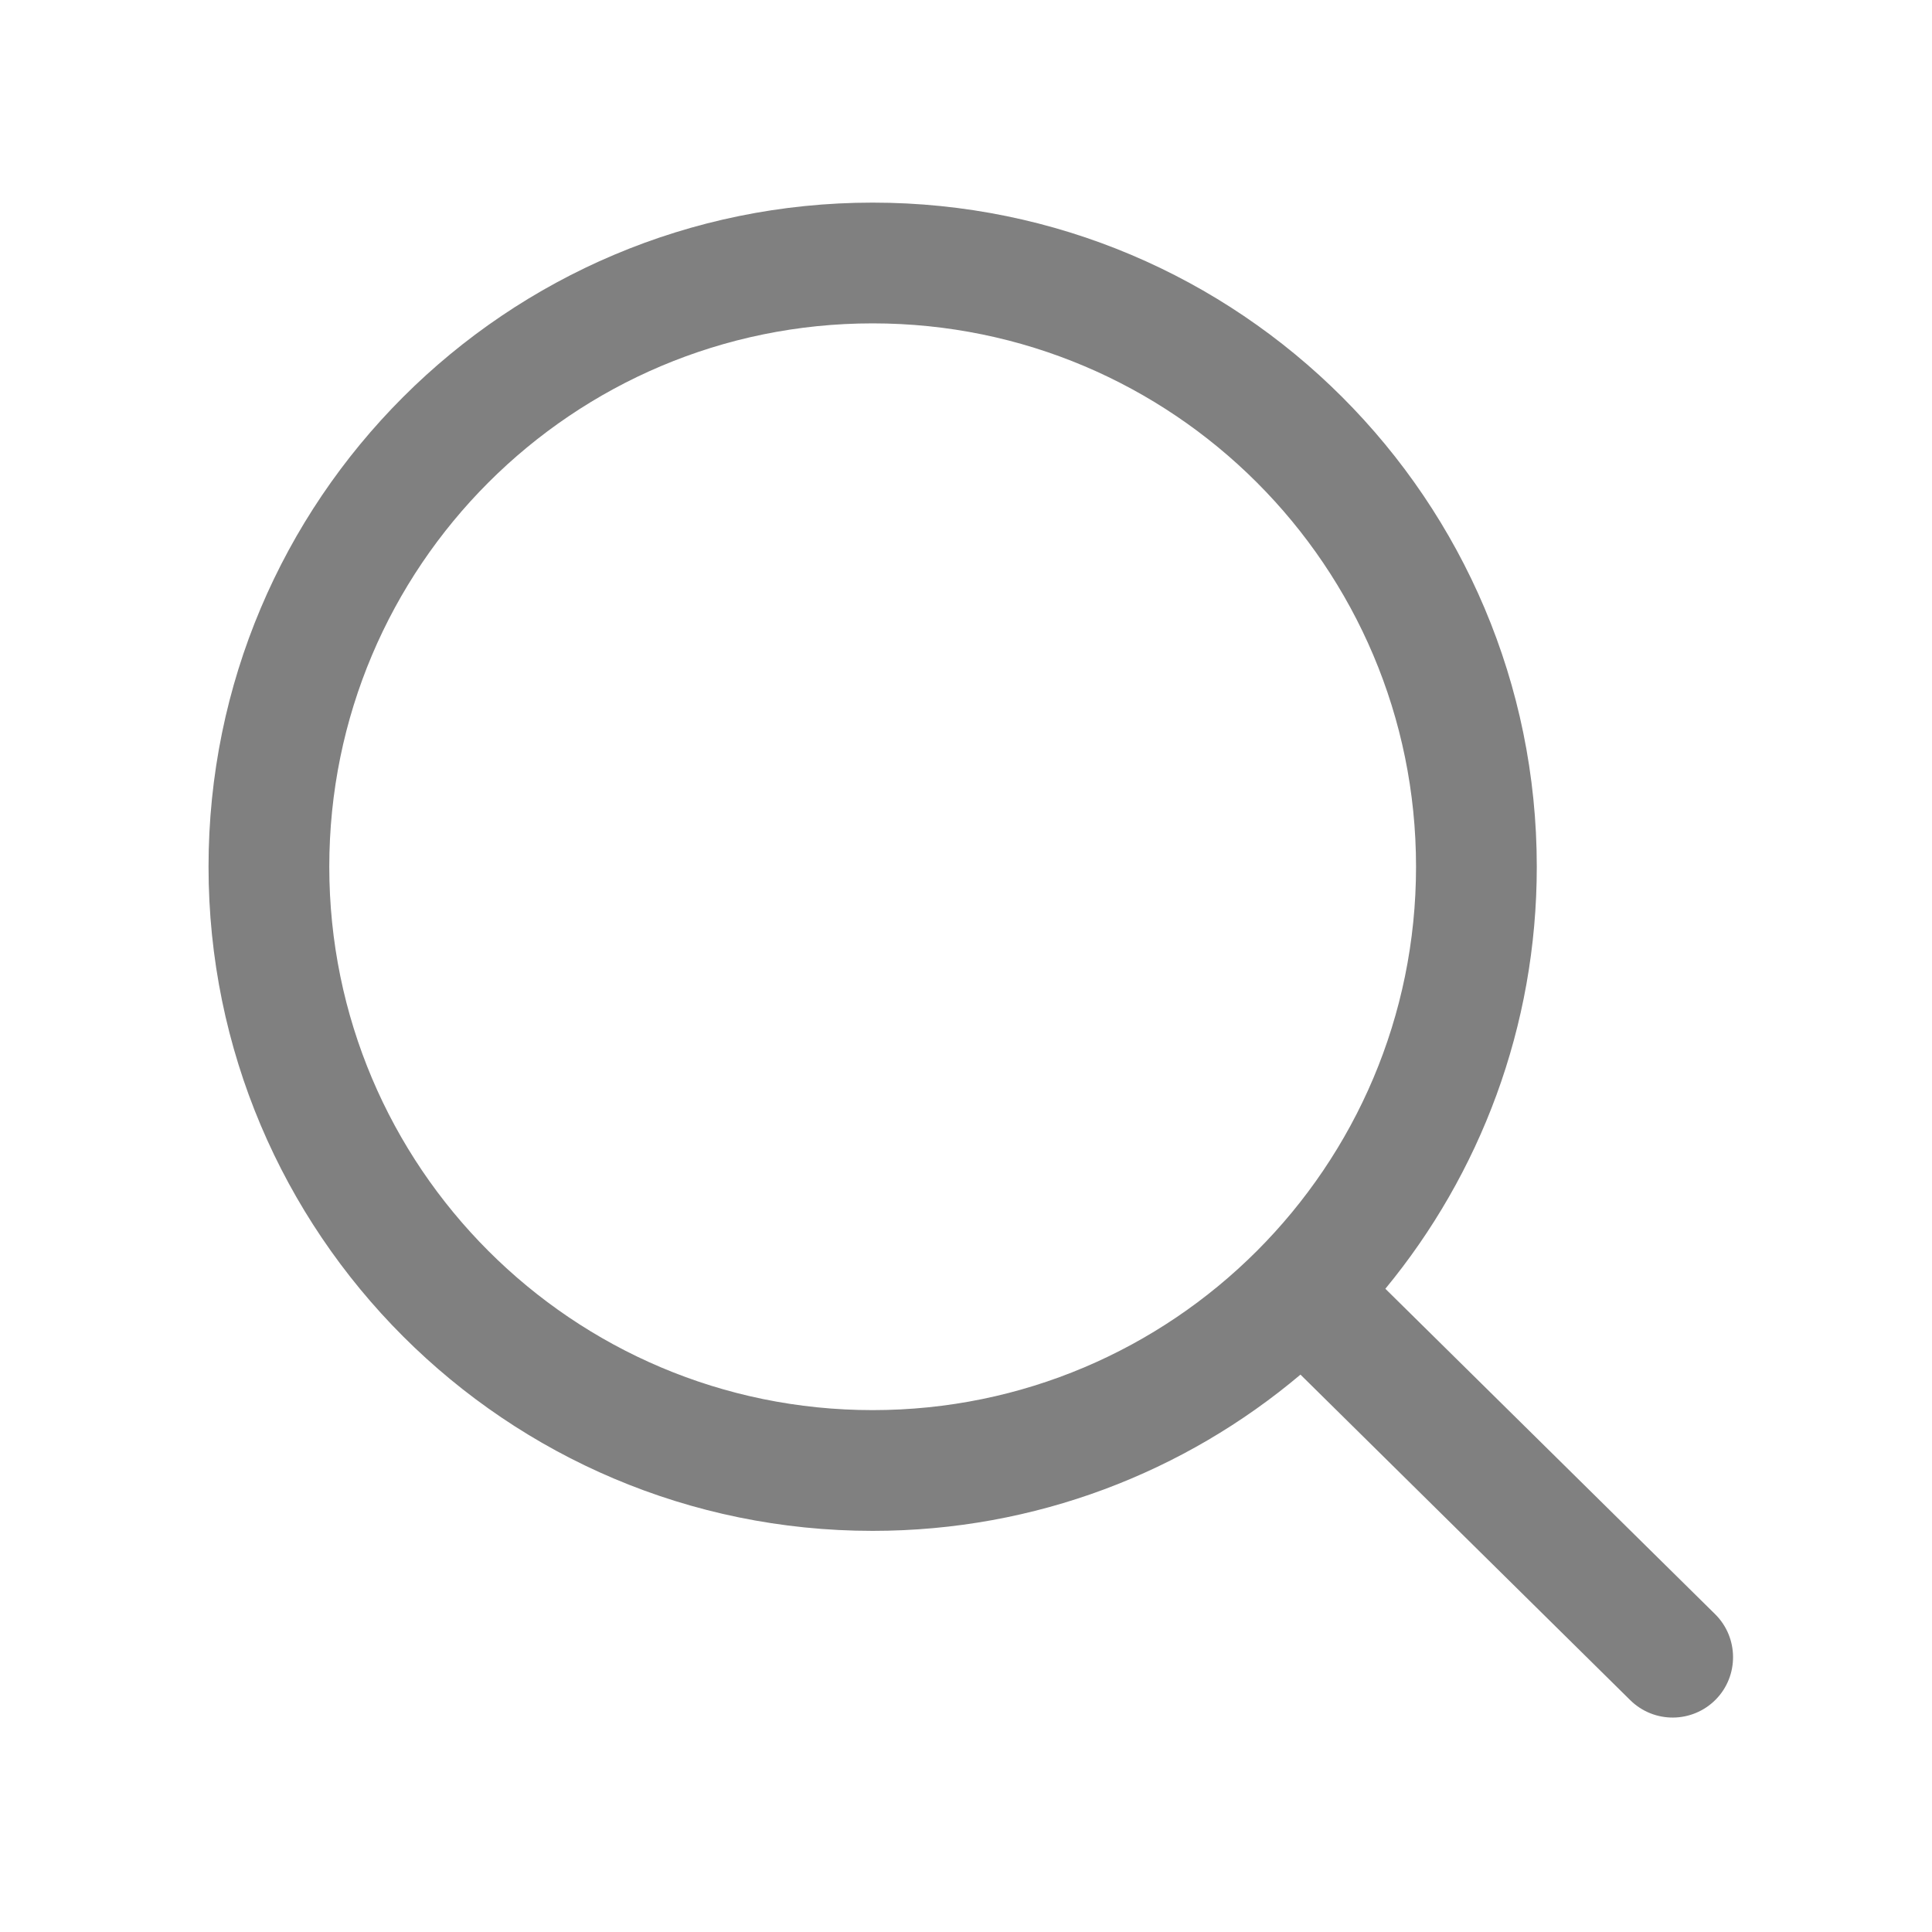
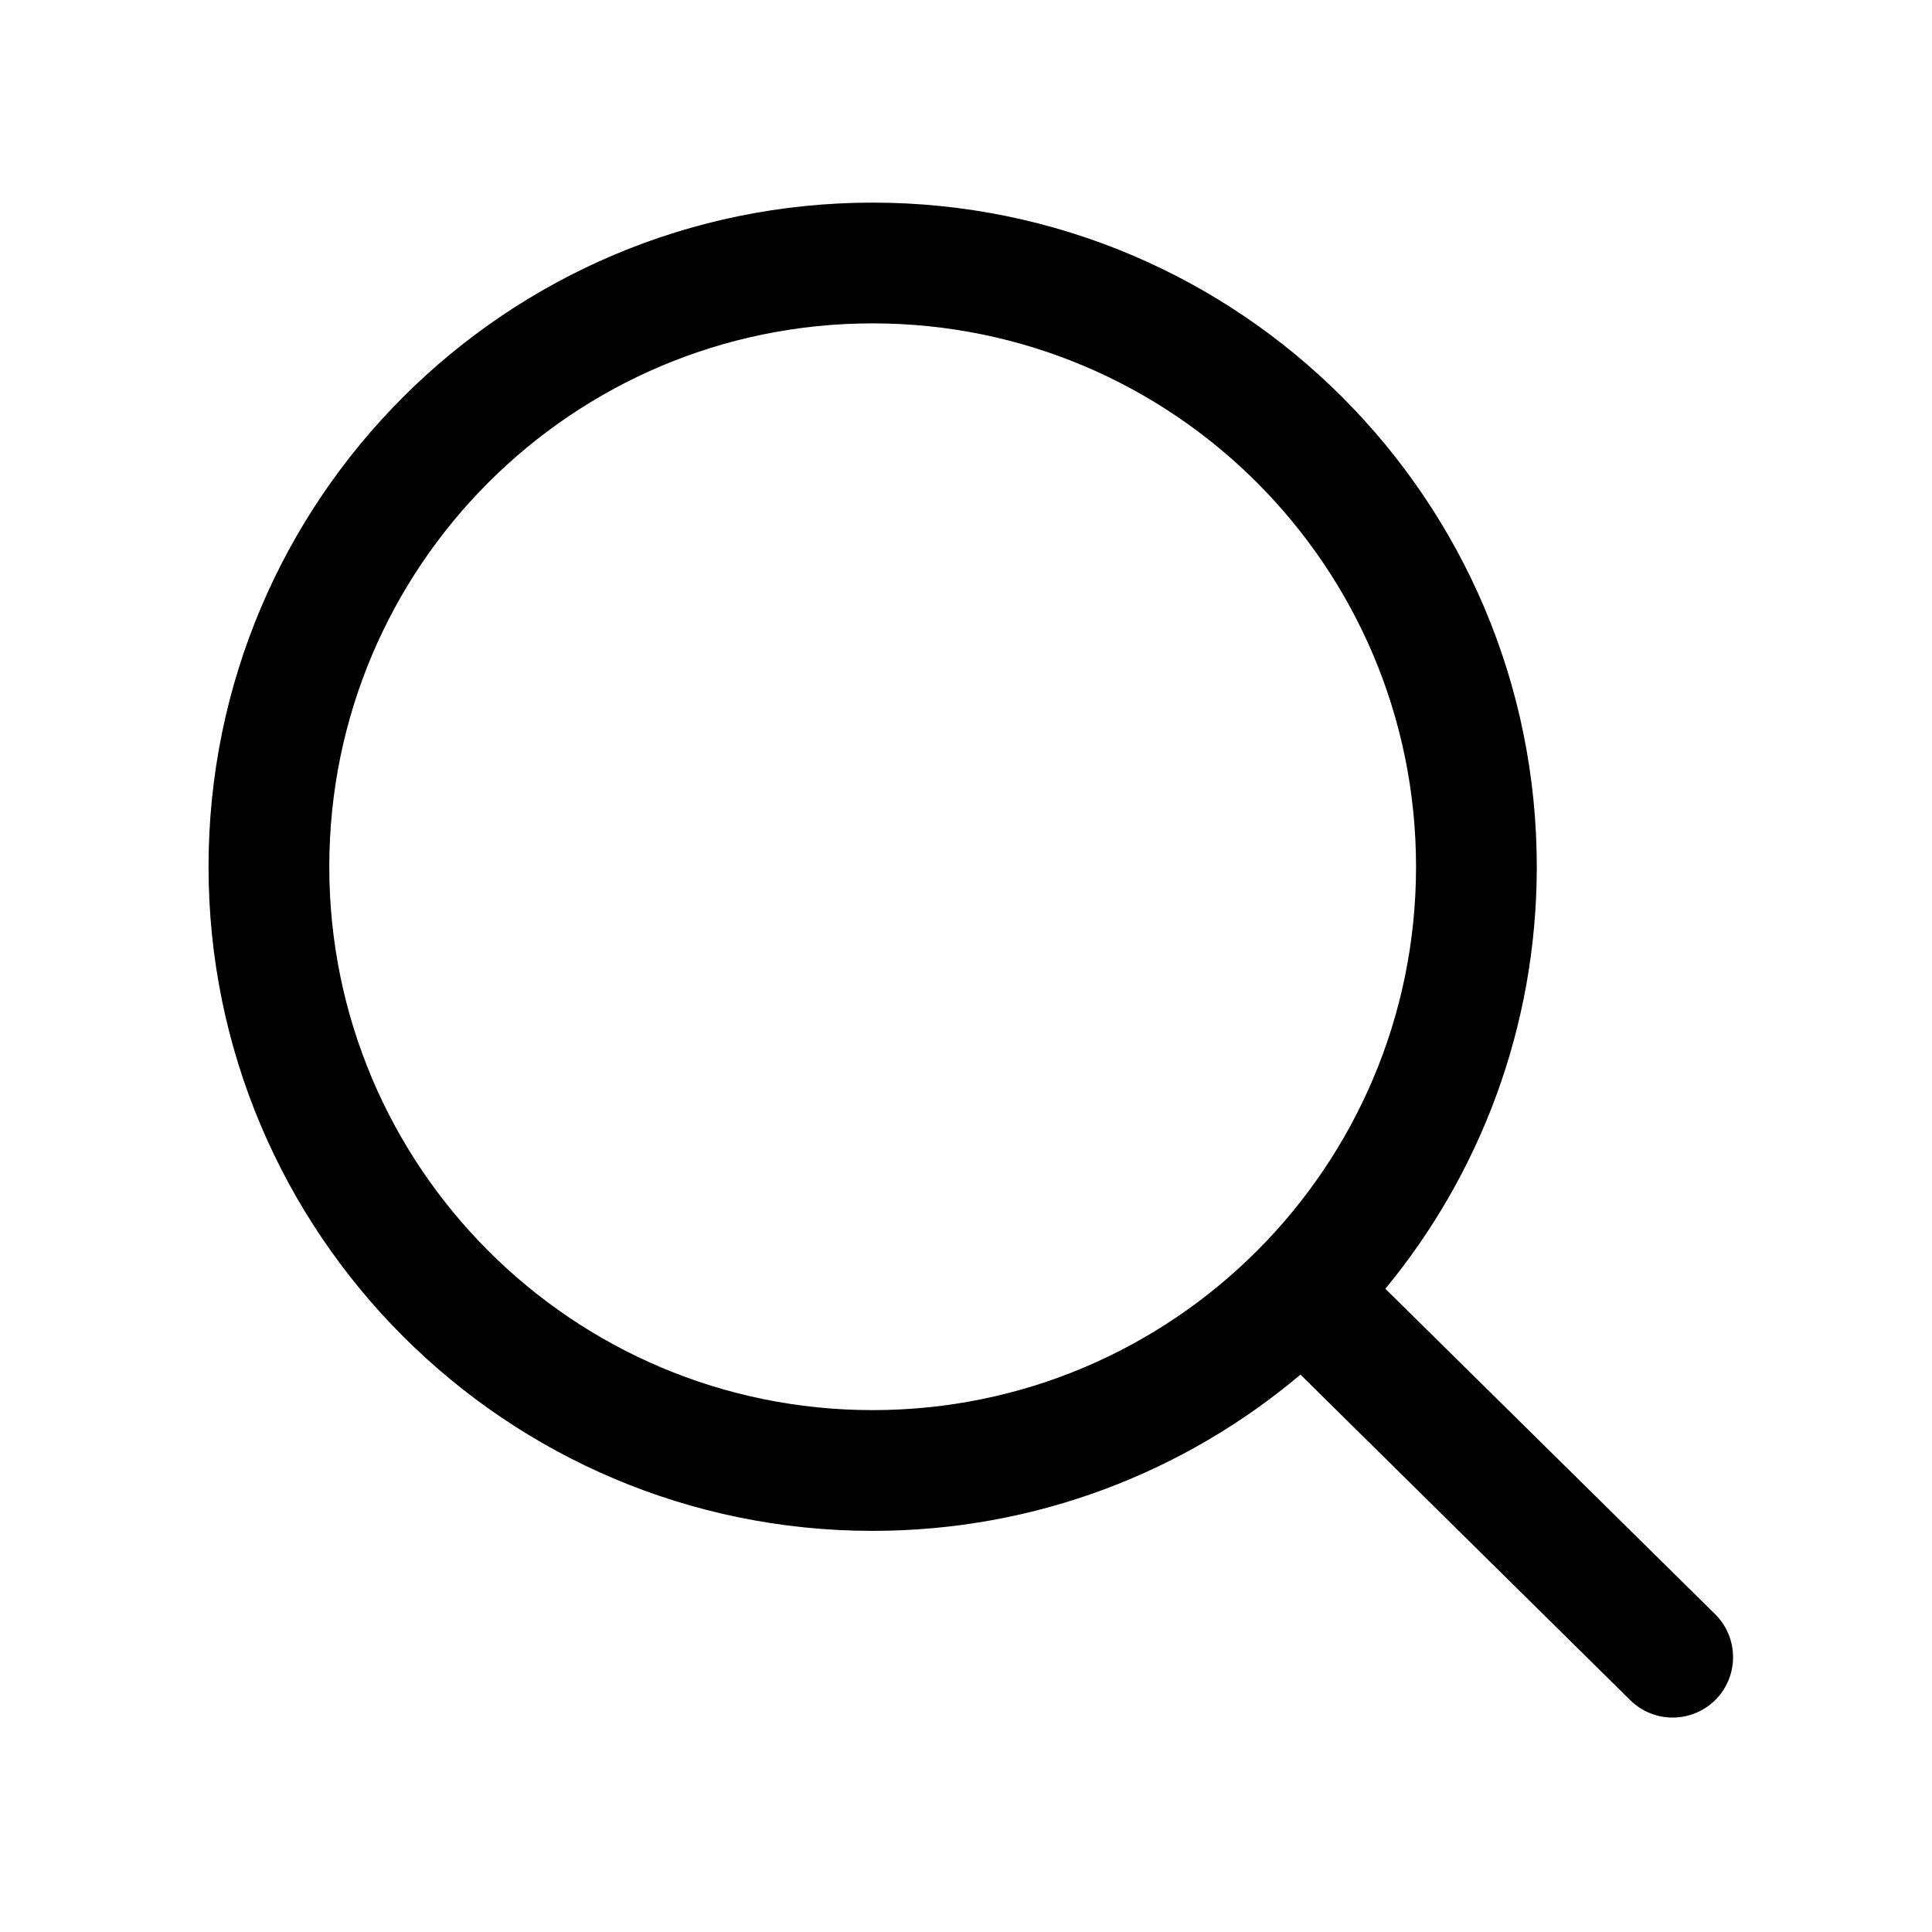
<svg xmlns="http://www.w3.org/2000/svg" viewBox="0 0 16 16" width="16" height="16" fill="none">
  <rect id="搜索-search" width="16" height="16" x="0" y="0" />
-   <path id="形状结合" d="M7.227 1.678C10.264 1.678 12.727 4.14 12.727 7.178C12.727 8.505 12.256 9.723 11.473 10.673L14.204 13.368C14.4 13.562 14.402 13.879 14.209 14.075C14.014 14.272 13.698 14.274 13.501 14.08L10.77 11.384C9.813 12.191 8.577 12.678 7.227 12.678C4.189 12.678 1.727 10.215 1.727 7.178C1.727 4.14 4.189 1.678 7.227 1.678ZM7.227 2.678C4.741 2.678 2.727 4.692 2.727 7.178C2.727 9.663 4.741 11.678 7.227 11.678C9.712 11.678 11.727 9.663 11.727 7.178C11.727 4.692 9.712 2.678 7.227 2.678Z" fill="rgb(128,128,128)" fill-rule="nonzero" />
+   <path id="形状结合" d="M7.227 1.678C10.264 1.678 12.727 4.14 12.727 7.178C12.727 8.505 12.256 9.723 11.473 10.673L14.204 13.368C14.4 13.562 14.402 13.879 14.209 14.075C14.014 14.272 13.698 14.274 13.501 14.08L10.77 11.384C9.813 12.191 8.577 12.678 7.227 12.678C4.189 12.678 1.727 10.215 1.727 7.178C1.727 4.14 4.189 1.678 7.227 1.678ZM7.227 2.678C4.741 2.678 2.727 4.692 2.727 7.178C2.727 9.663 4.741 11.678 7.227 11.678C9.712 11.678 11.727 9.663 11.727 7.178C11.727 4.692 9.712 2.678 7.227 2.678Z" fill="currentColor" fill-rule="nonzero" />
</svg>
